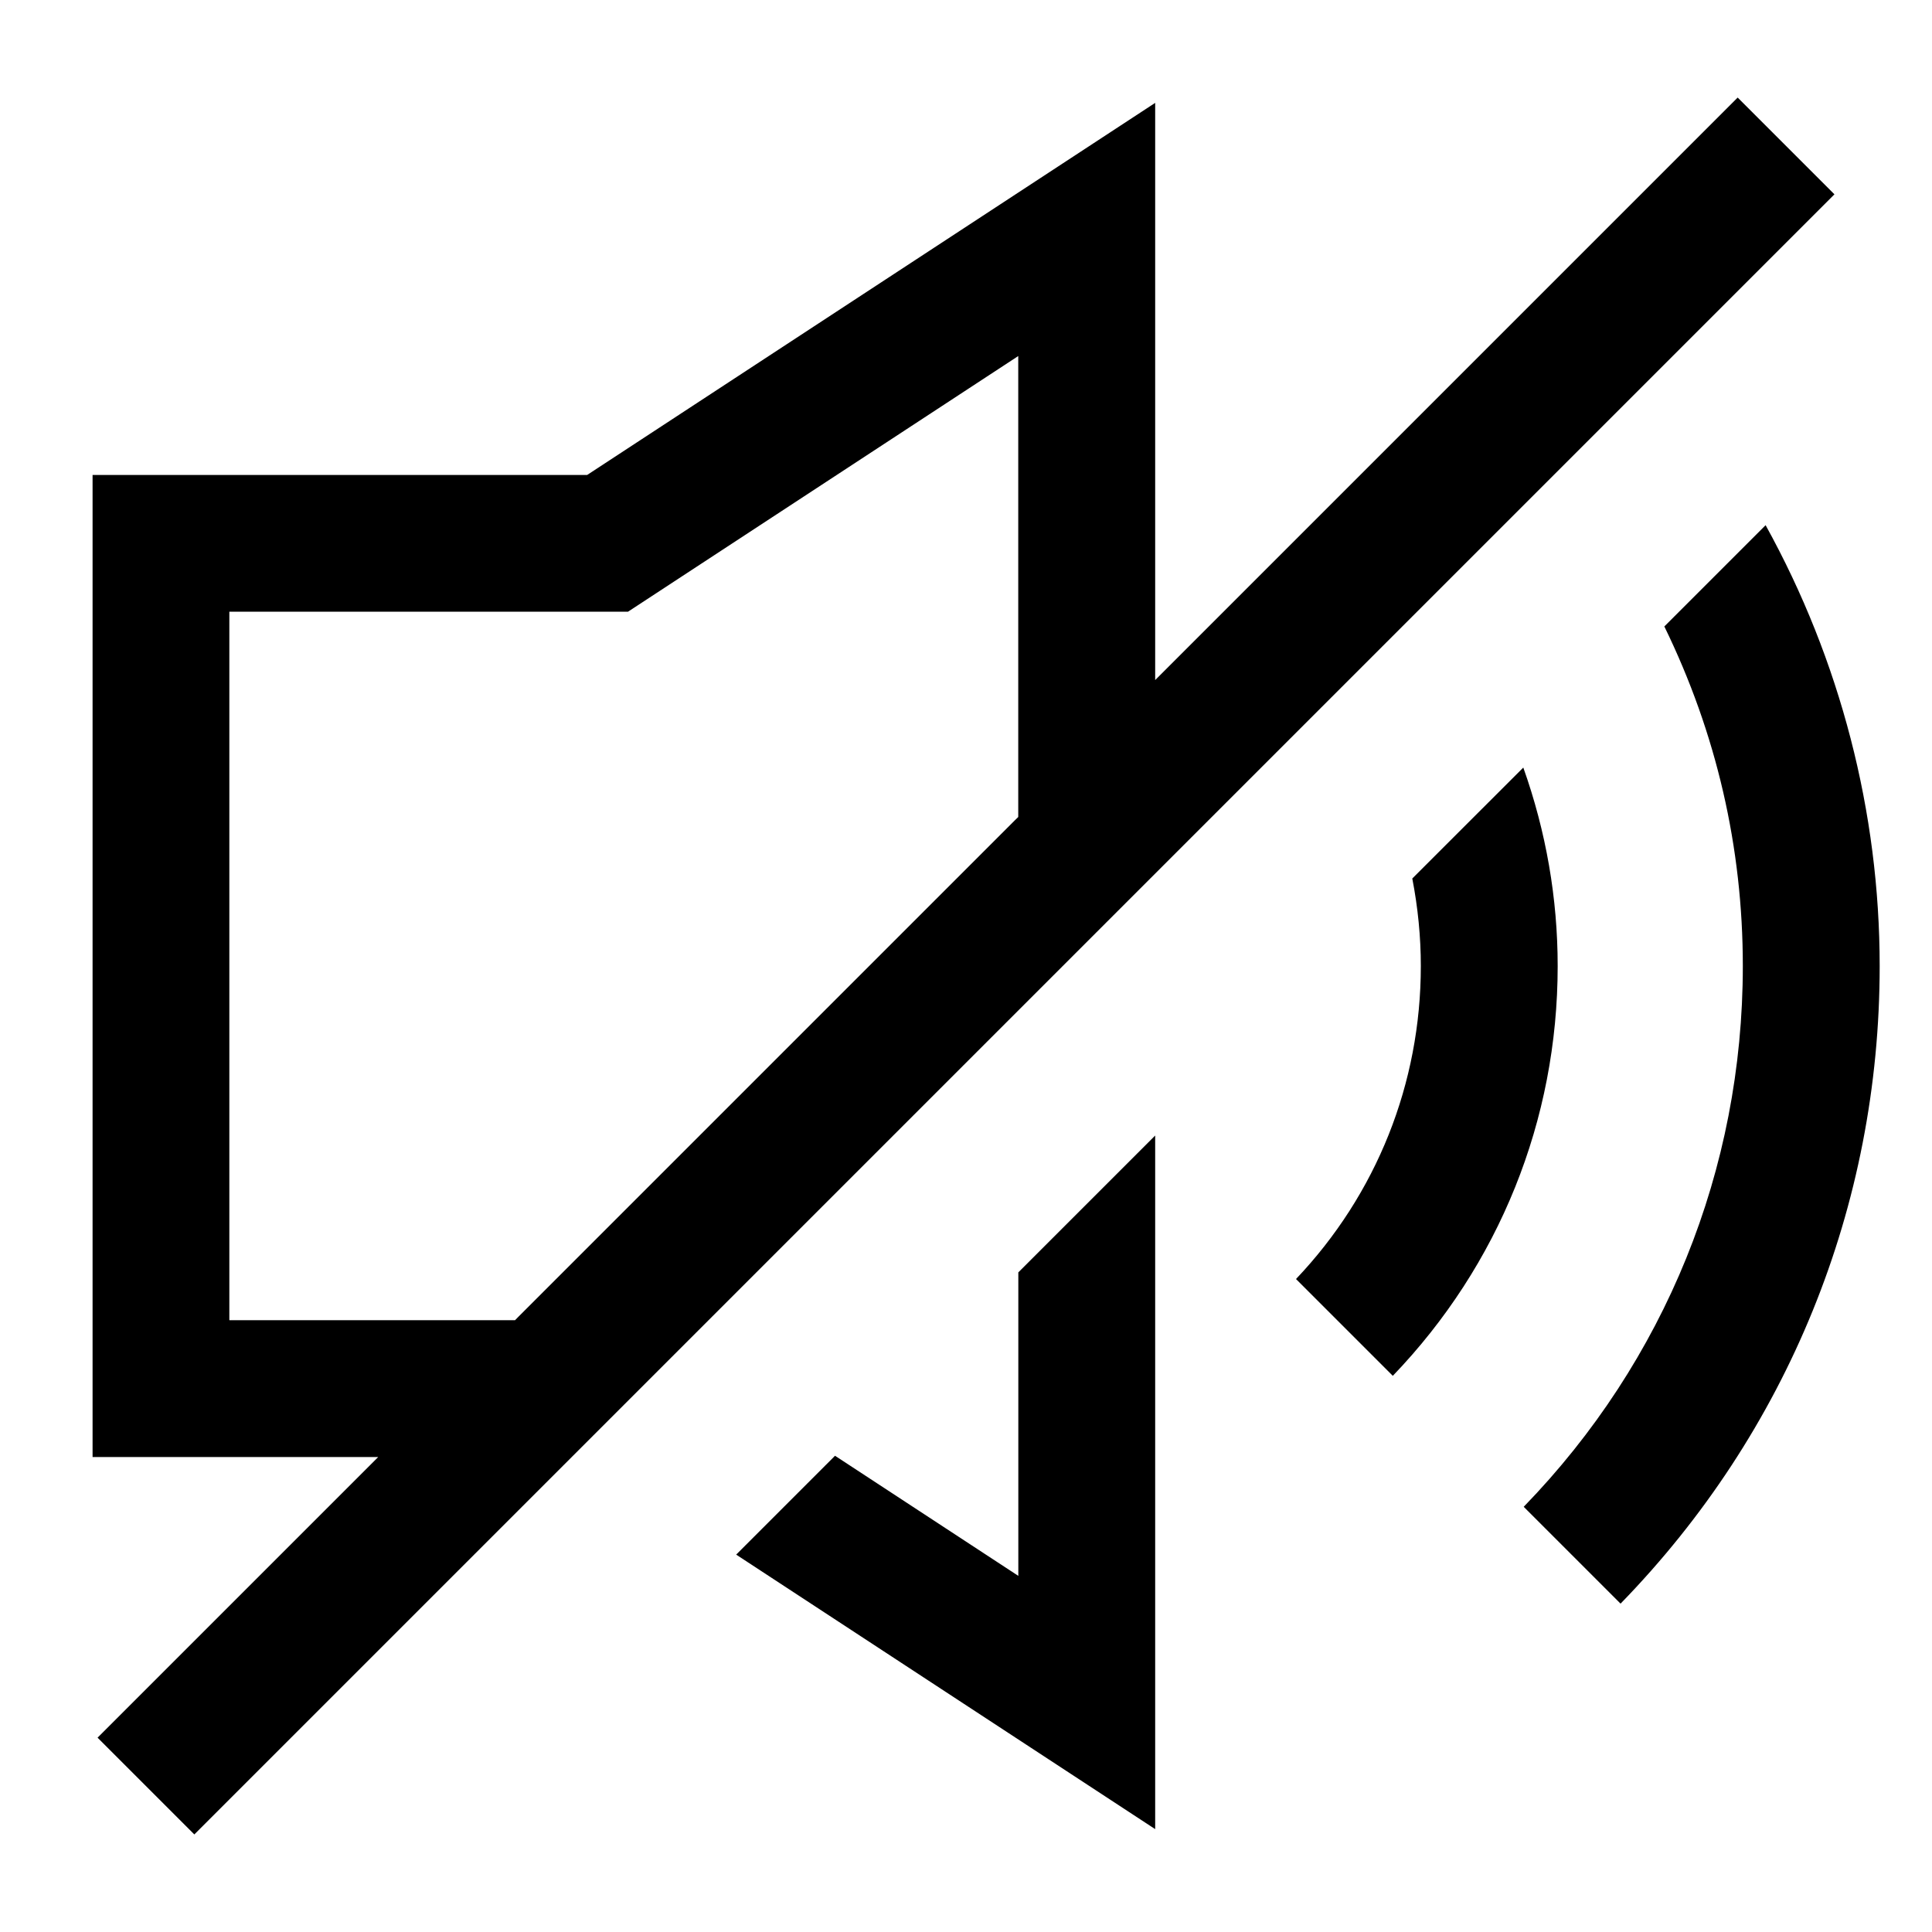
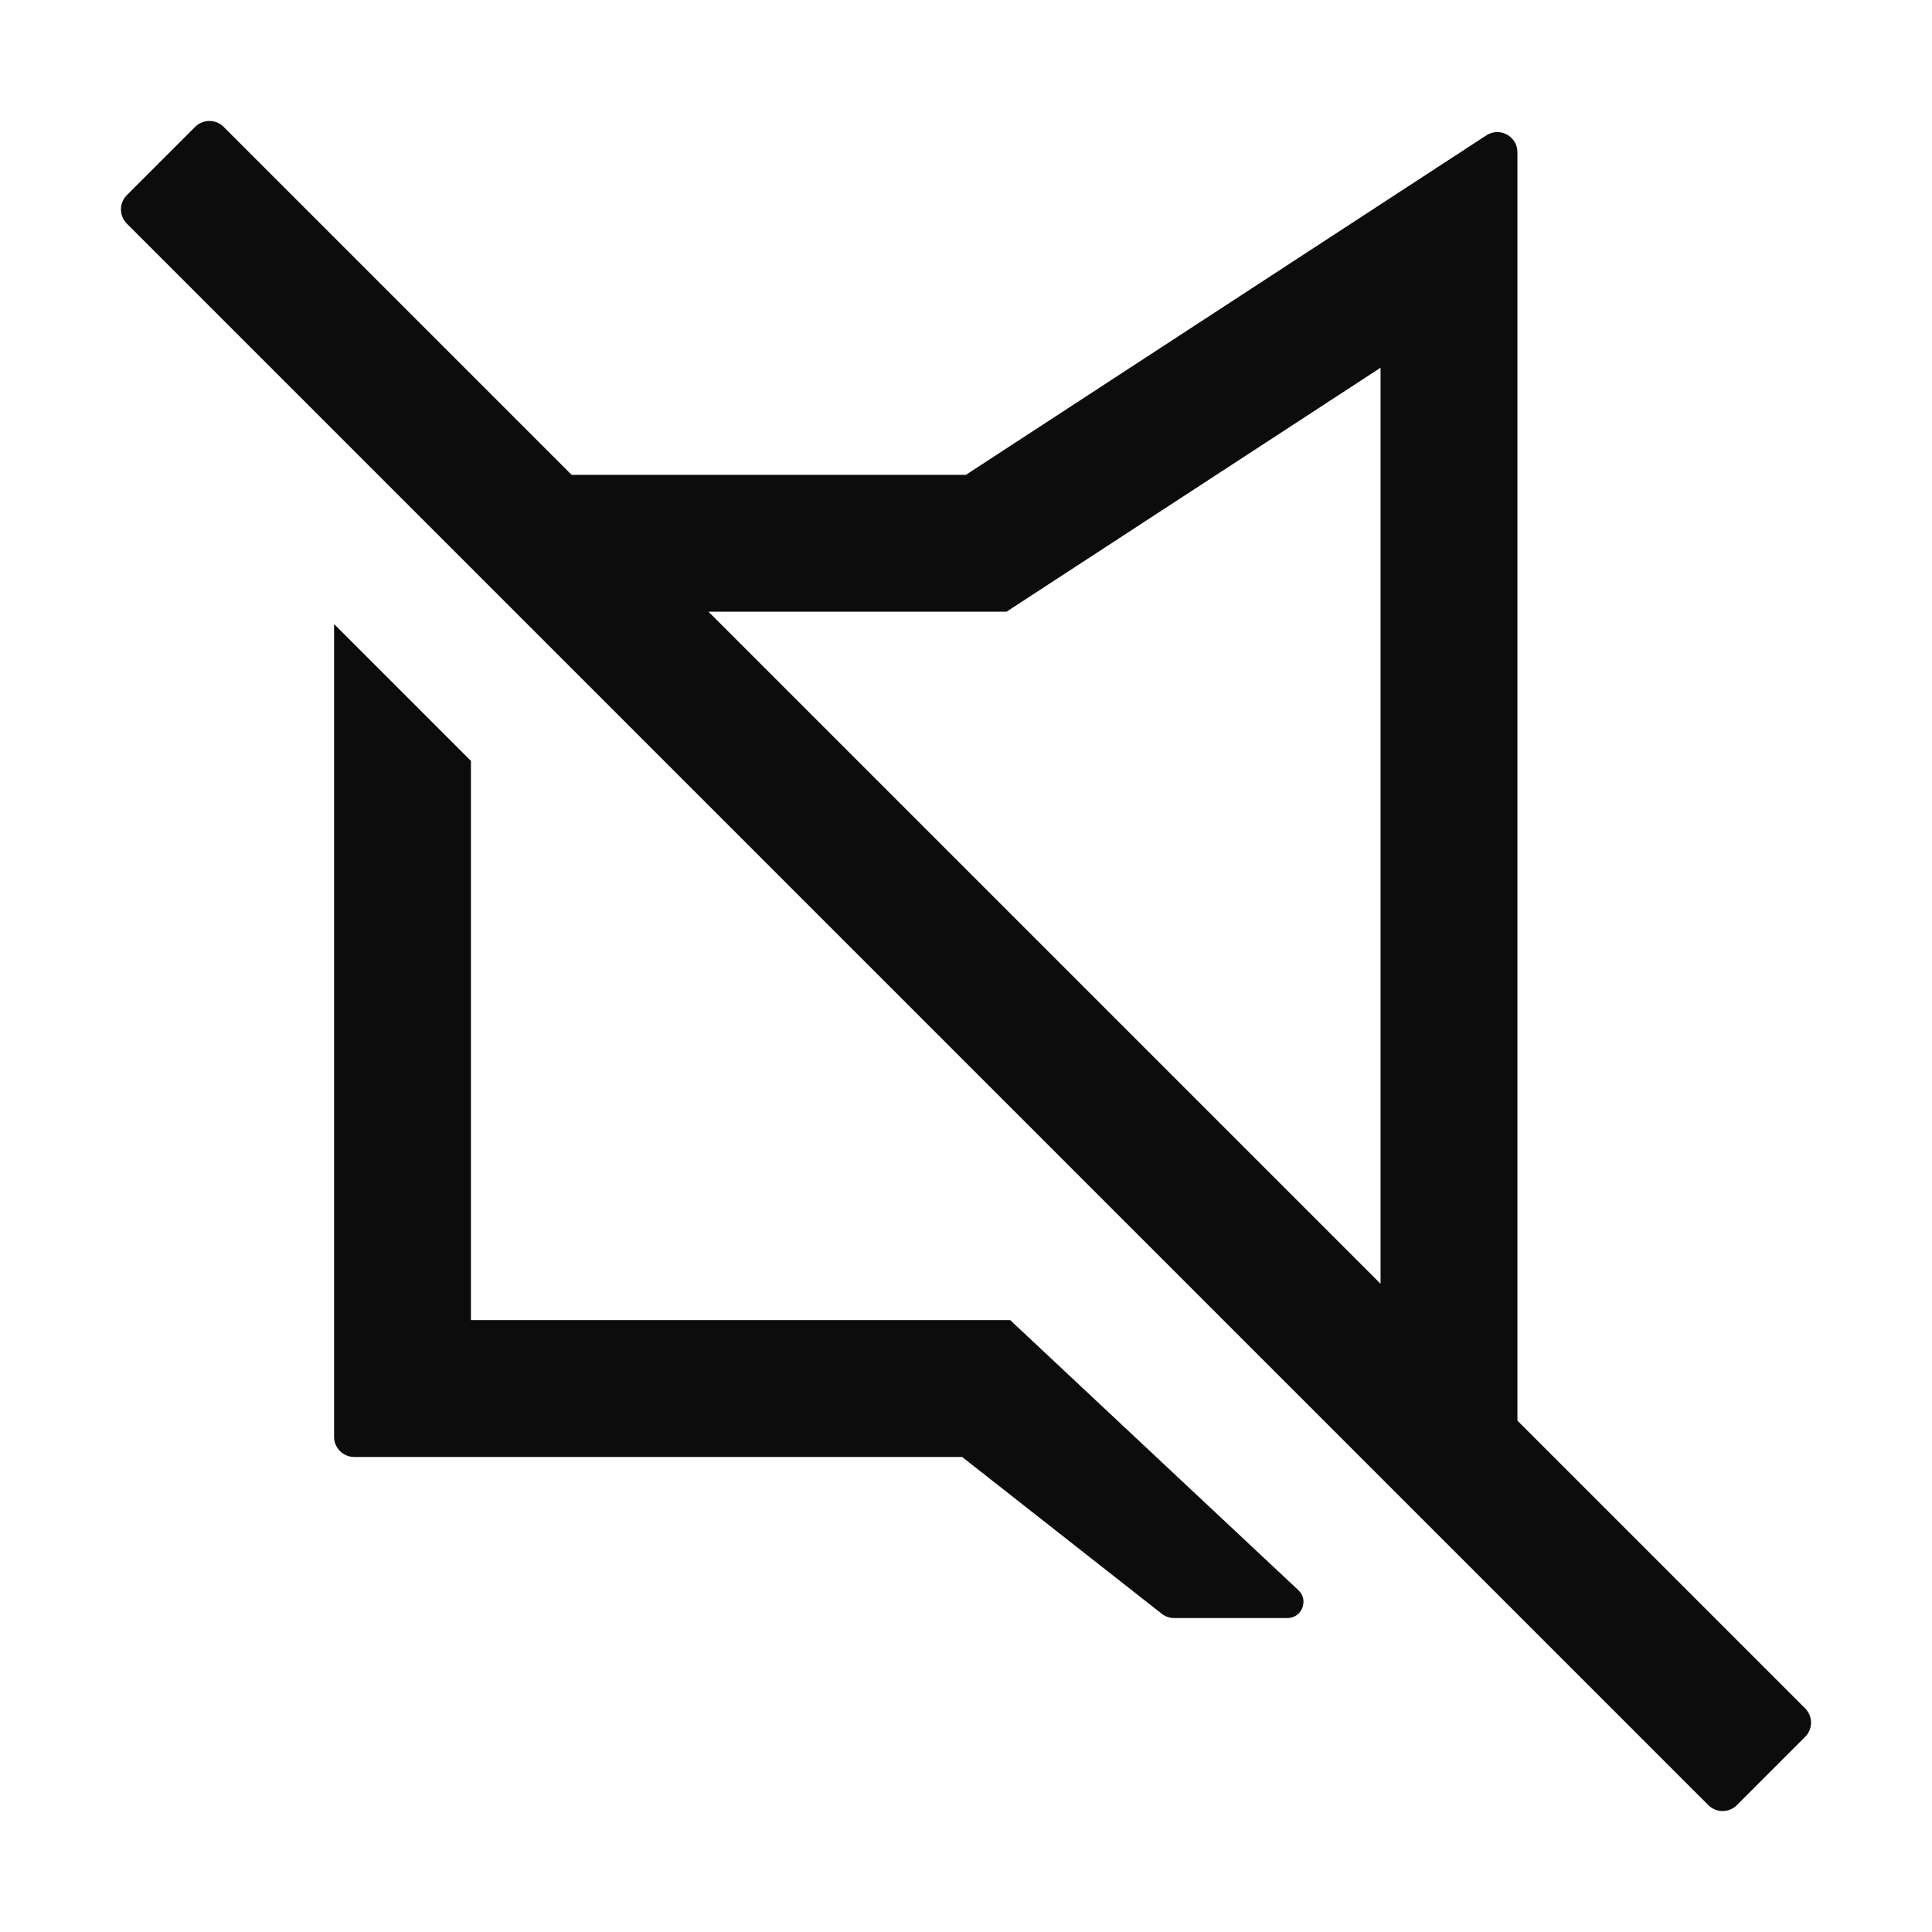
<svg xmlns="http://www.w3.org/2000/svg" width="24" height="24" viewBox="0 0 24 24" fill="none">
-   <path d="m1.212 21.586 3.486-3.486H1.15V5.9h6.144l7.056-4.622v7.17l7.236-7.236 1.202 1.202L2.414 22.788l-1.202-1.202.001.001Zm1.638-5.186h3.548l.043-.044 6.164-6.164.044-.043V4.423l-4.848 3.176h-4.952v8.8Zm6.295 2.912 1.228-1.228 2.277 1.492v-3.77l1.7-1.7v8.616l-5.205-3.41Zm9.784-.595c1.756-1.81 2.721-4.189 2.721-6.717 0-1.474-.328-2.892-.975-4.218l1.258-1.258c.927 1.677 1.417 3.565 1.417 5.477 0 2.981-1.142 5.787-3.219 7.92l-1.202-1.202Zm-2.829-2.829c1.001-1.054 1.55-2.429 1.55-3.888 0-.36-.036-.726-.106-1.087l1.379-1.378c.283.796.427 1.624.427 2.466 0 1.913-.727 3.715-2.048 5.09l-1.202-1.202.001-.001Z" fill="#000" />
+   <path fill-rule="evenodd" clip-rule="evenodd" d="M7.101 5.899L2.778 1.576C2.68 1.478 2.522 1.478 2.424 1.576L1.576 2.424C1.478 2.522 1.478 2.68 1.576 2.778L21.222 22.424C21.32 22.522 21.478 22.522 21.576 22.424L22.424 21.576C22.522 21.478 22.522 21.32 22.424 21.222L18.85 17.648V1.891C18.85 1.693 18.63 1.573 18.463 1.682L11.998 5.899H7.101ZM8.801 7.599L17.15 15.948V4.568L12.503 7.599H8.801Z" fill="#0C0C0C" />
+   <path d="M16.129 19.754C16.261 19.878 16.173 20.1 15.992 20.1H14.586C14.53 20.1 14.476 20.081 14.432 20.047L11.952 18.099H4.4C4.262 18.099 4.15 17.987 4.15 17.849V7.752L5.85 9.452V16.399H12.549L16.129 19.754Z" fill="#0C0C0C" />
</svg>
